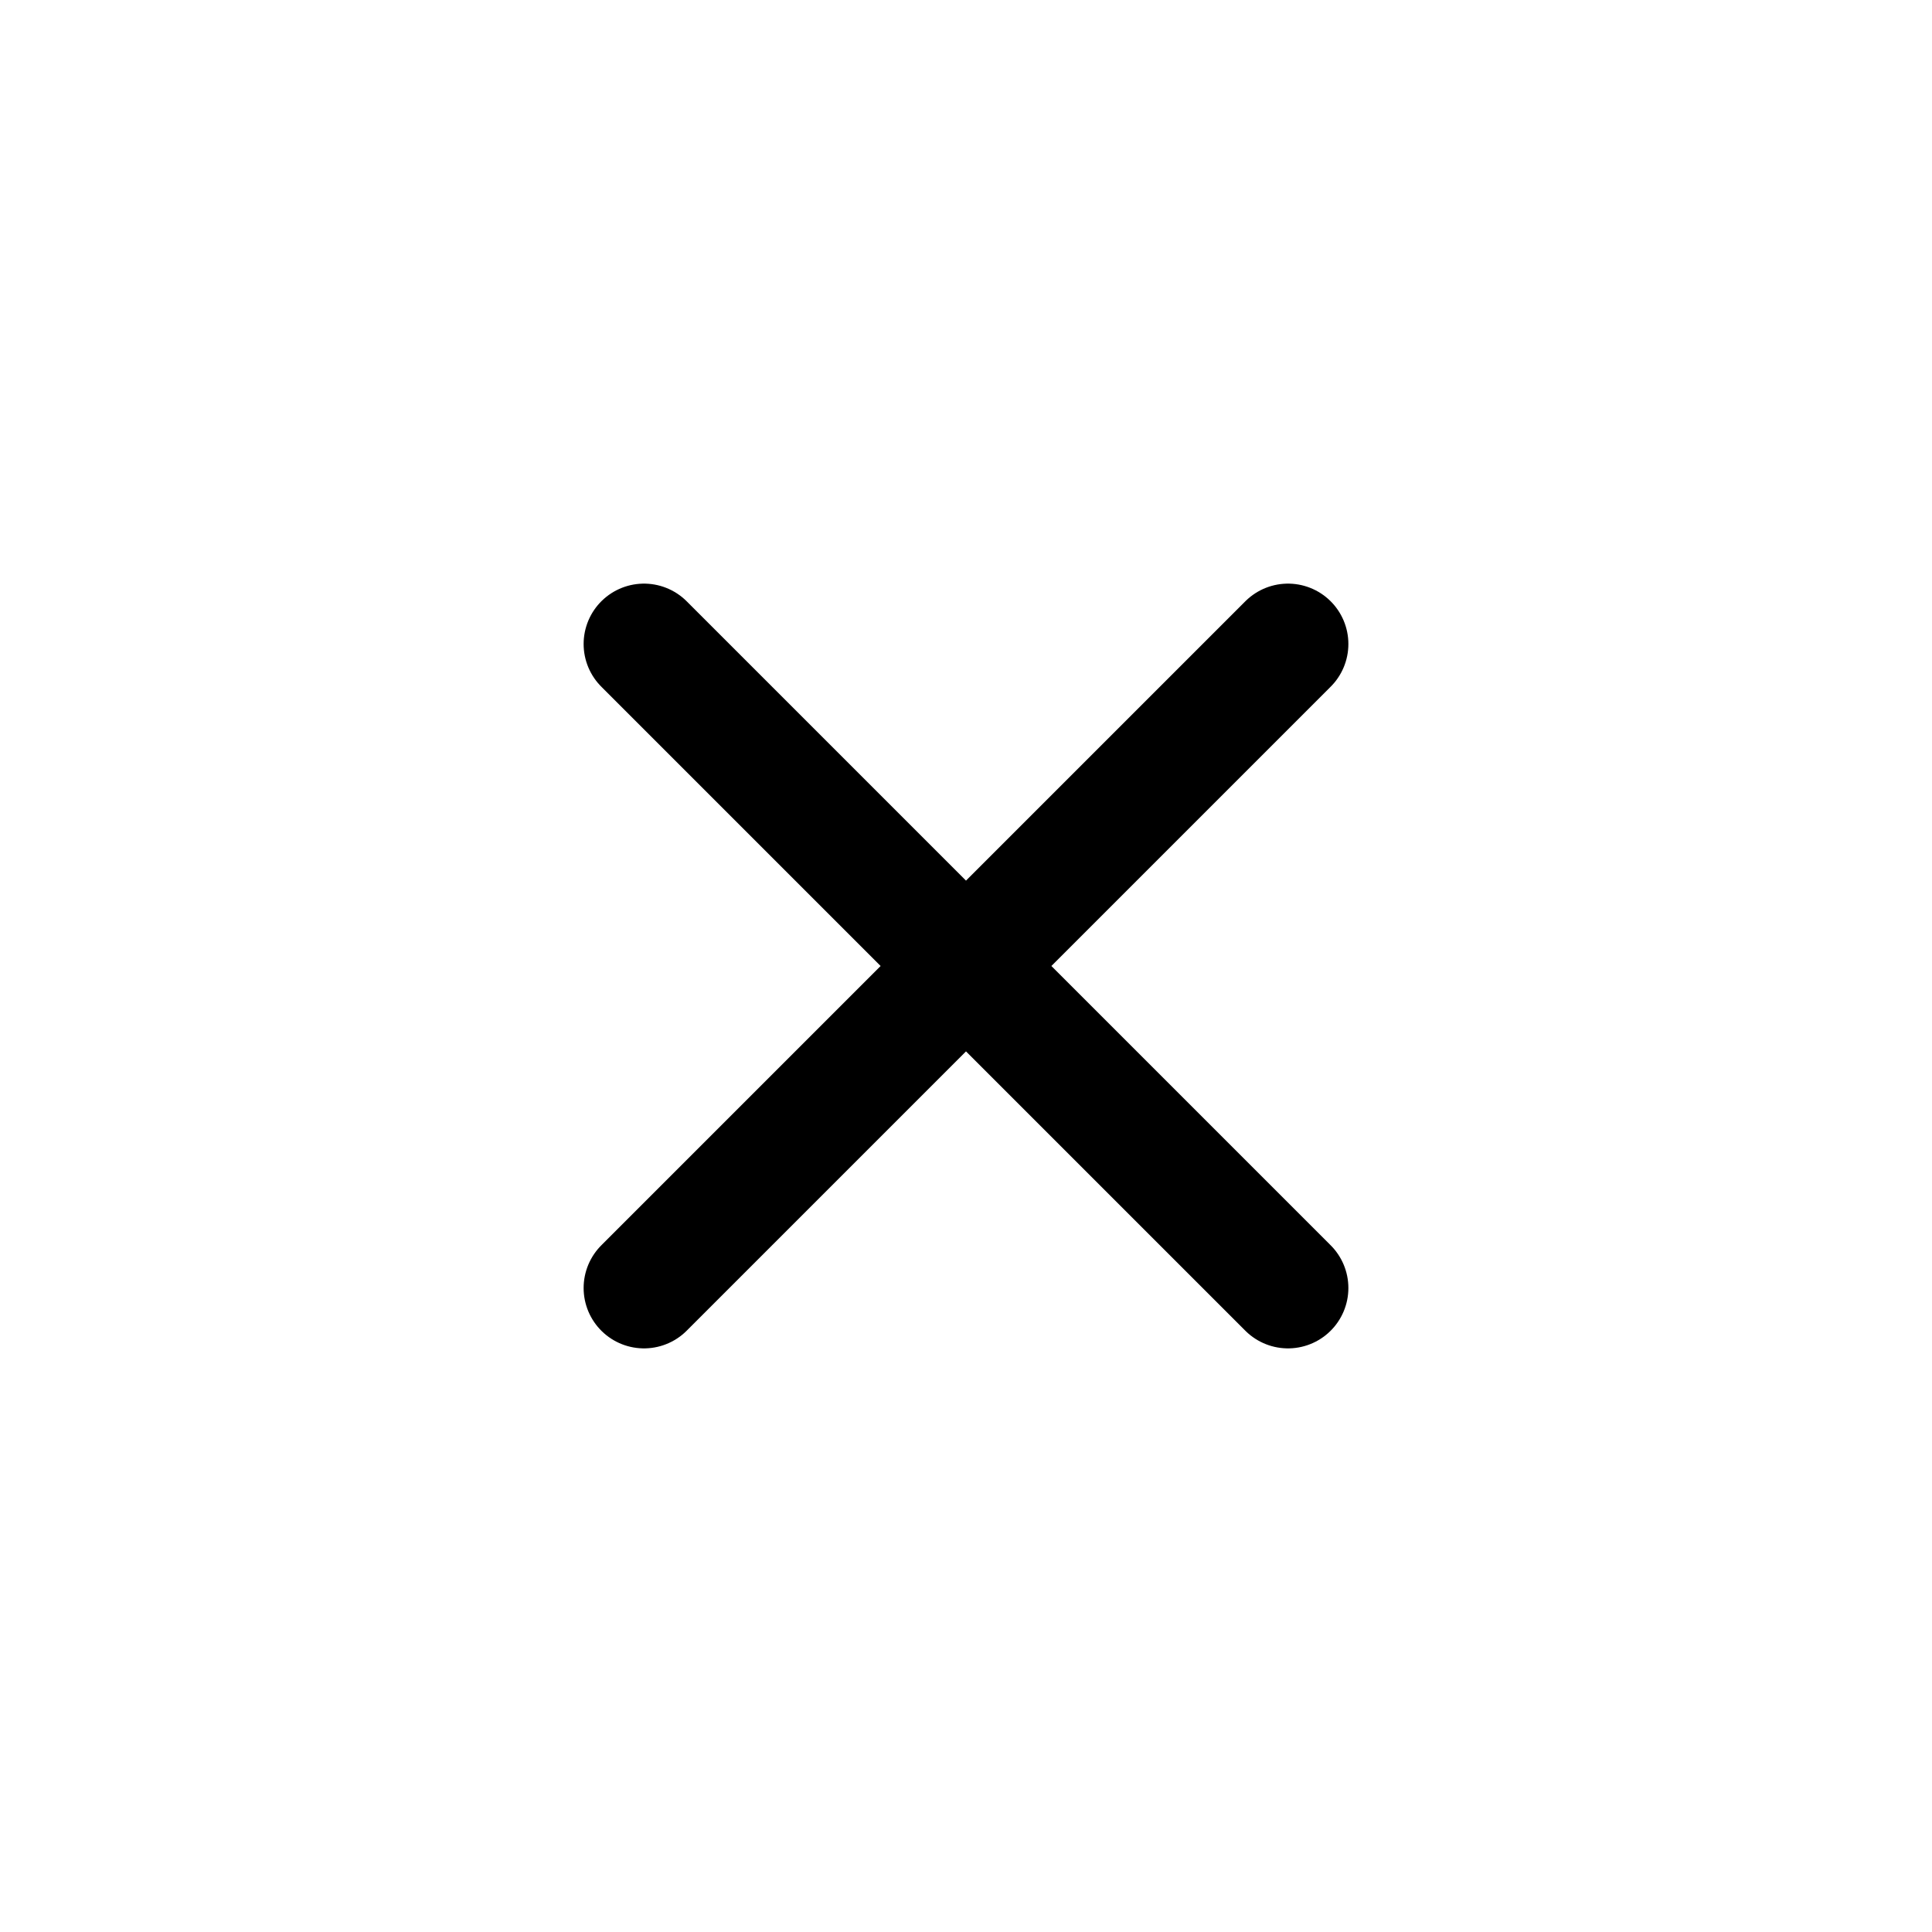
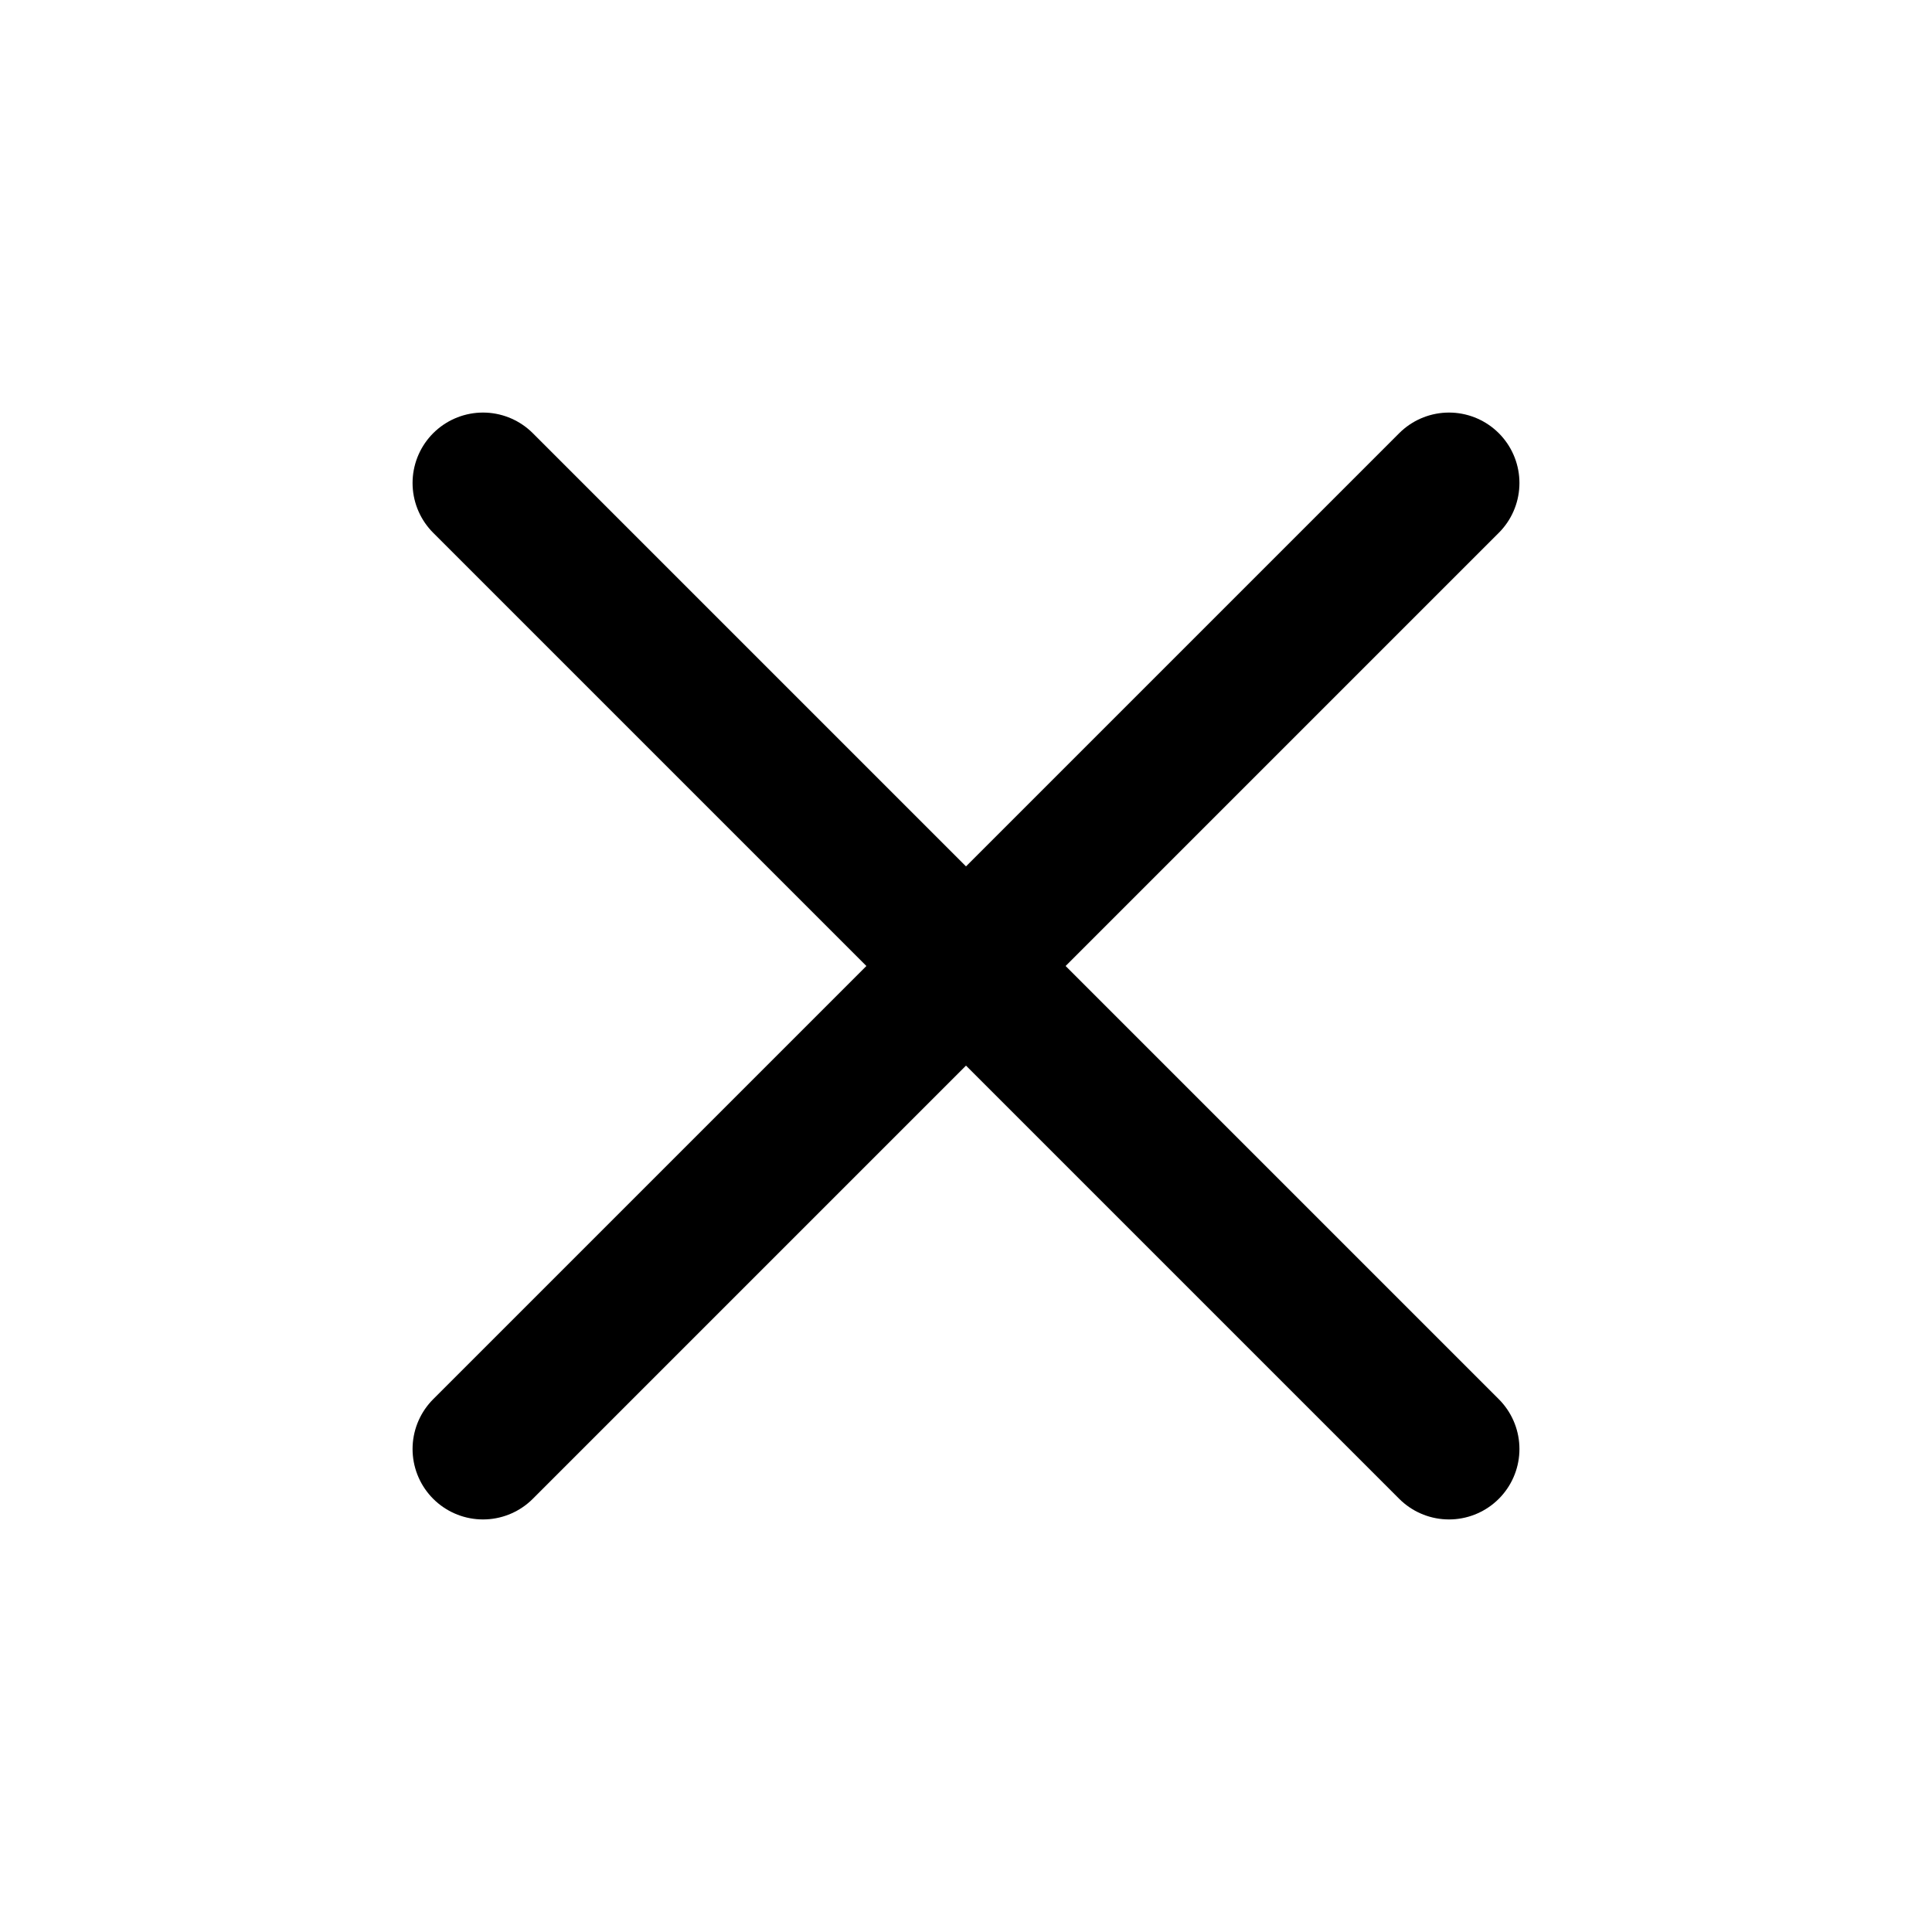
- <svg xmlns="http://www.w3.org/2000/svg" aria-hidden="true" width="24px" height="24px" viewBox="0 0 24 24" fill="none">
-   <path d="M8 8L16 16M16 8L8 16" stroke="currentColor" stroke-width="1.5" stroke-linecap="round" />
+ <svg xmlns="http://www.w3.org/2000/svg" viewBox="0 0 24 24" fill="none" stroke="currentColor" stroke-width="1.75" stroke-linecap="round" stroke-linejoin="round">
+   <path d="m6 6 12 12M18 6 6 18" />
</svg>
